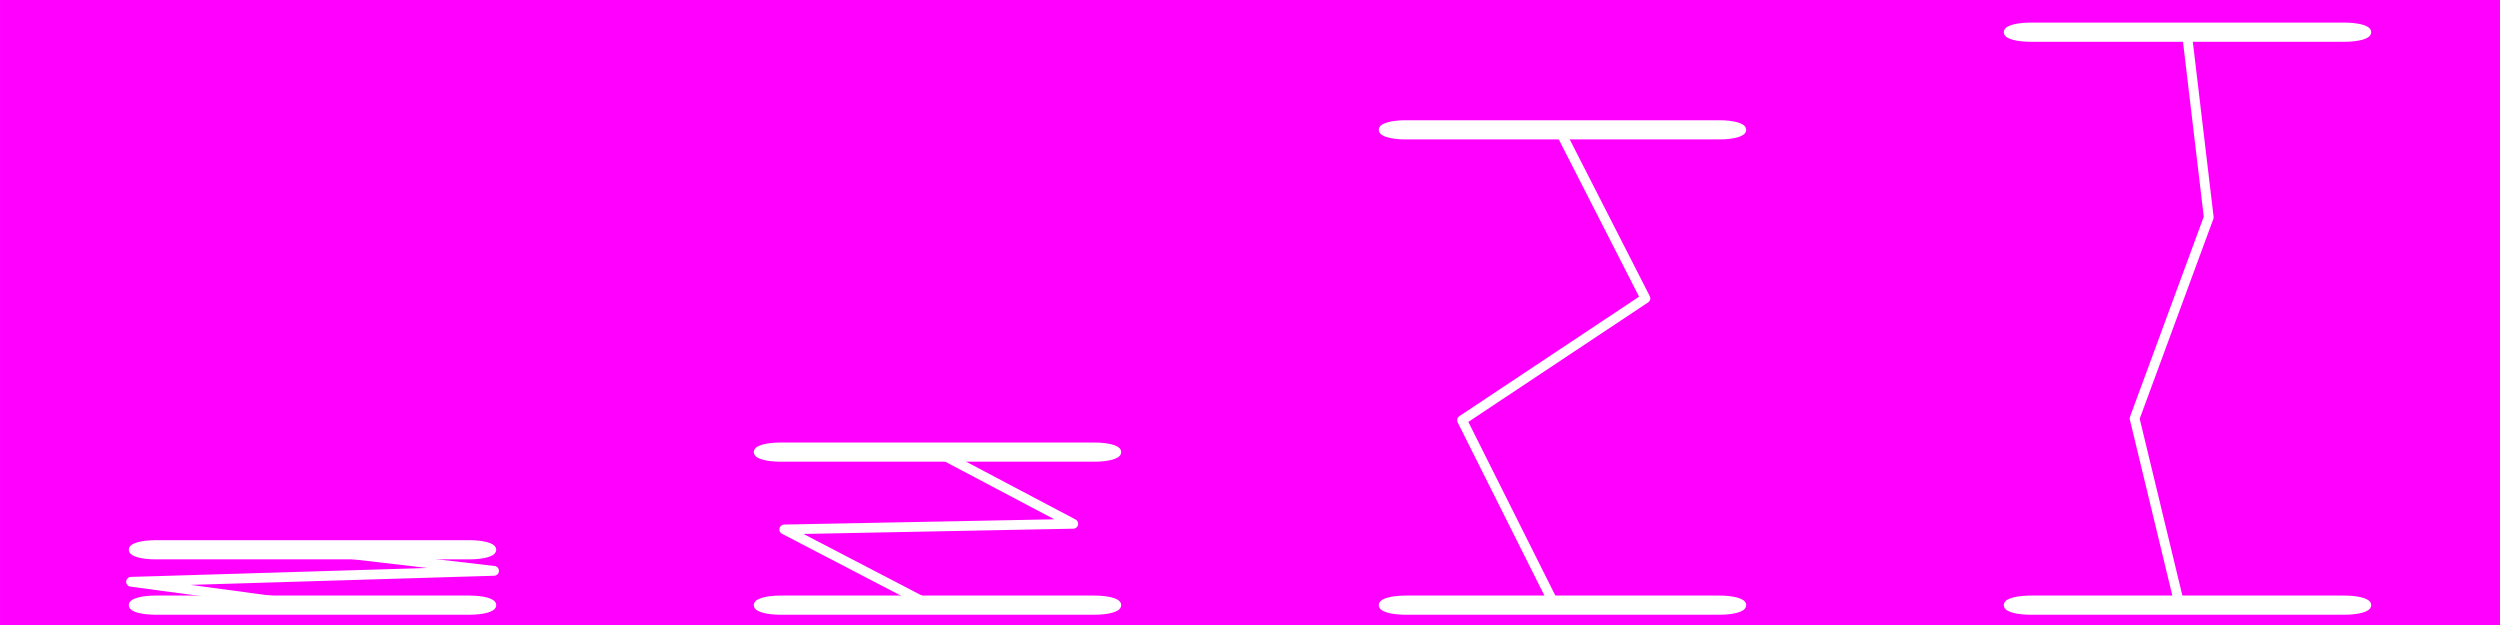
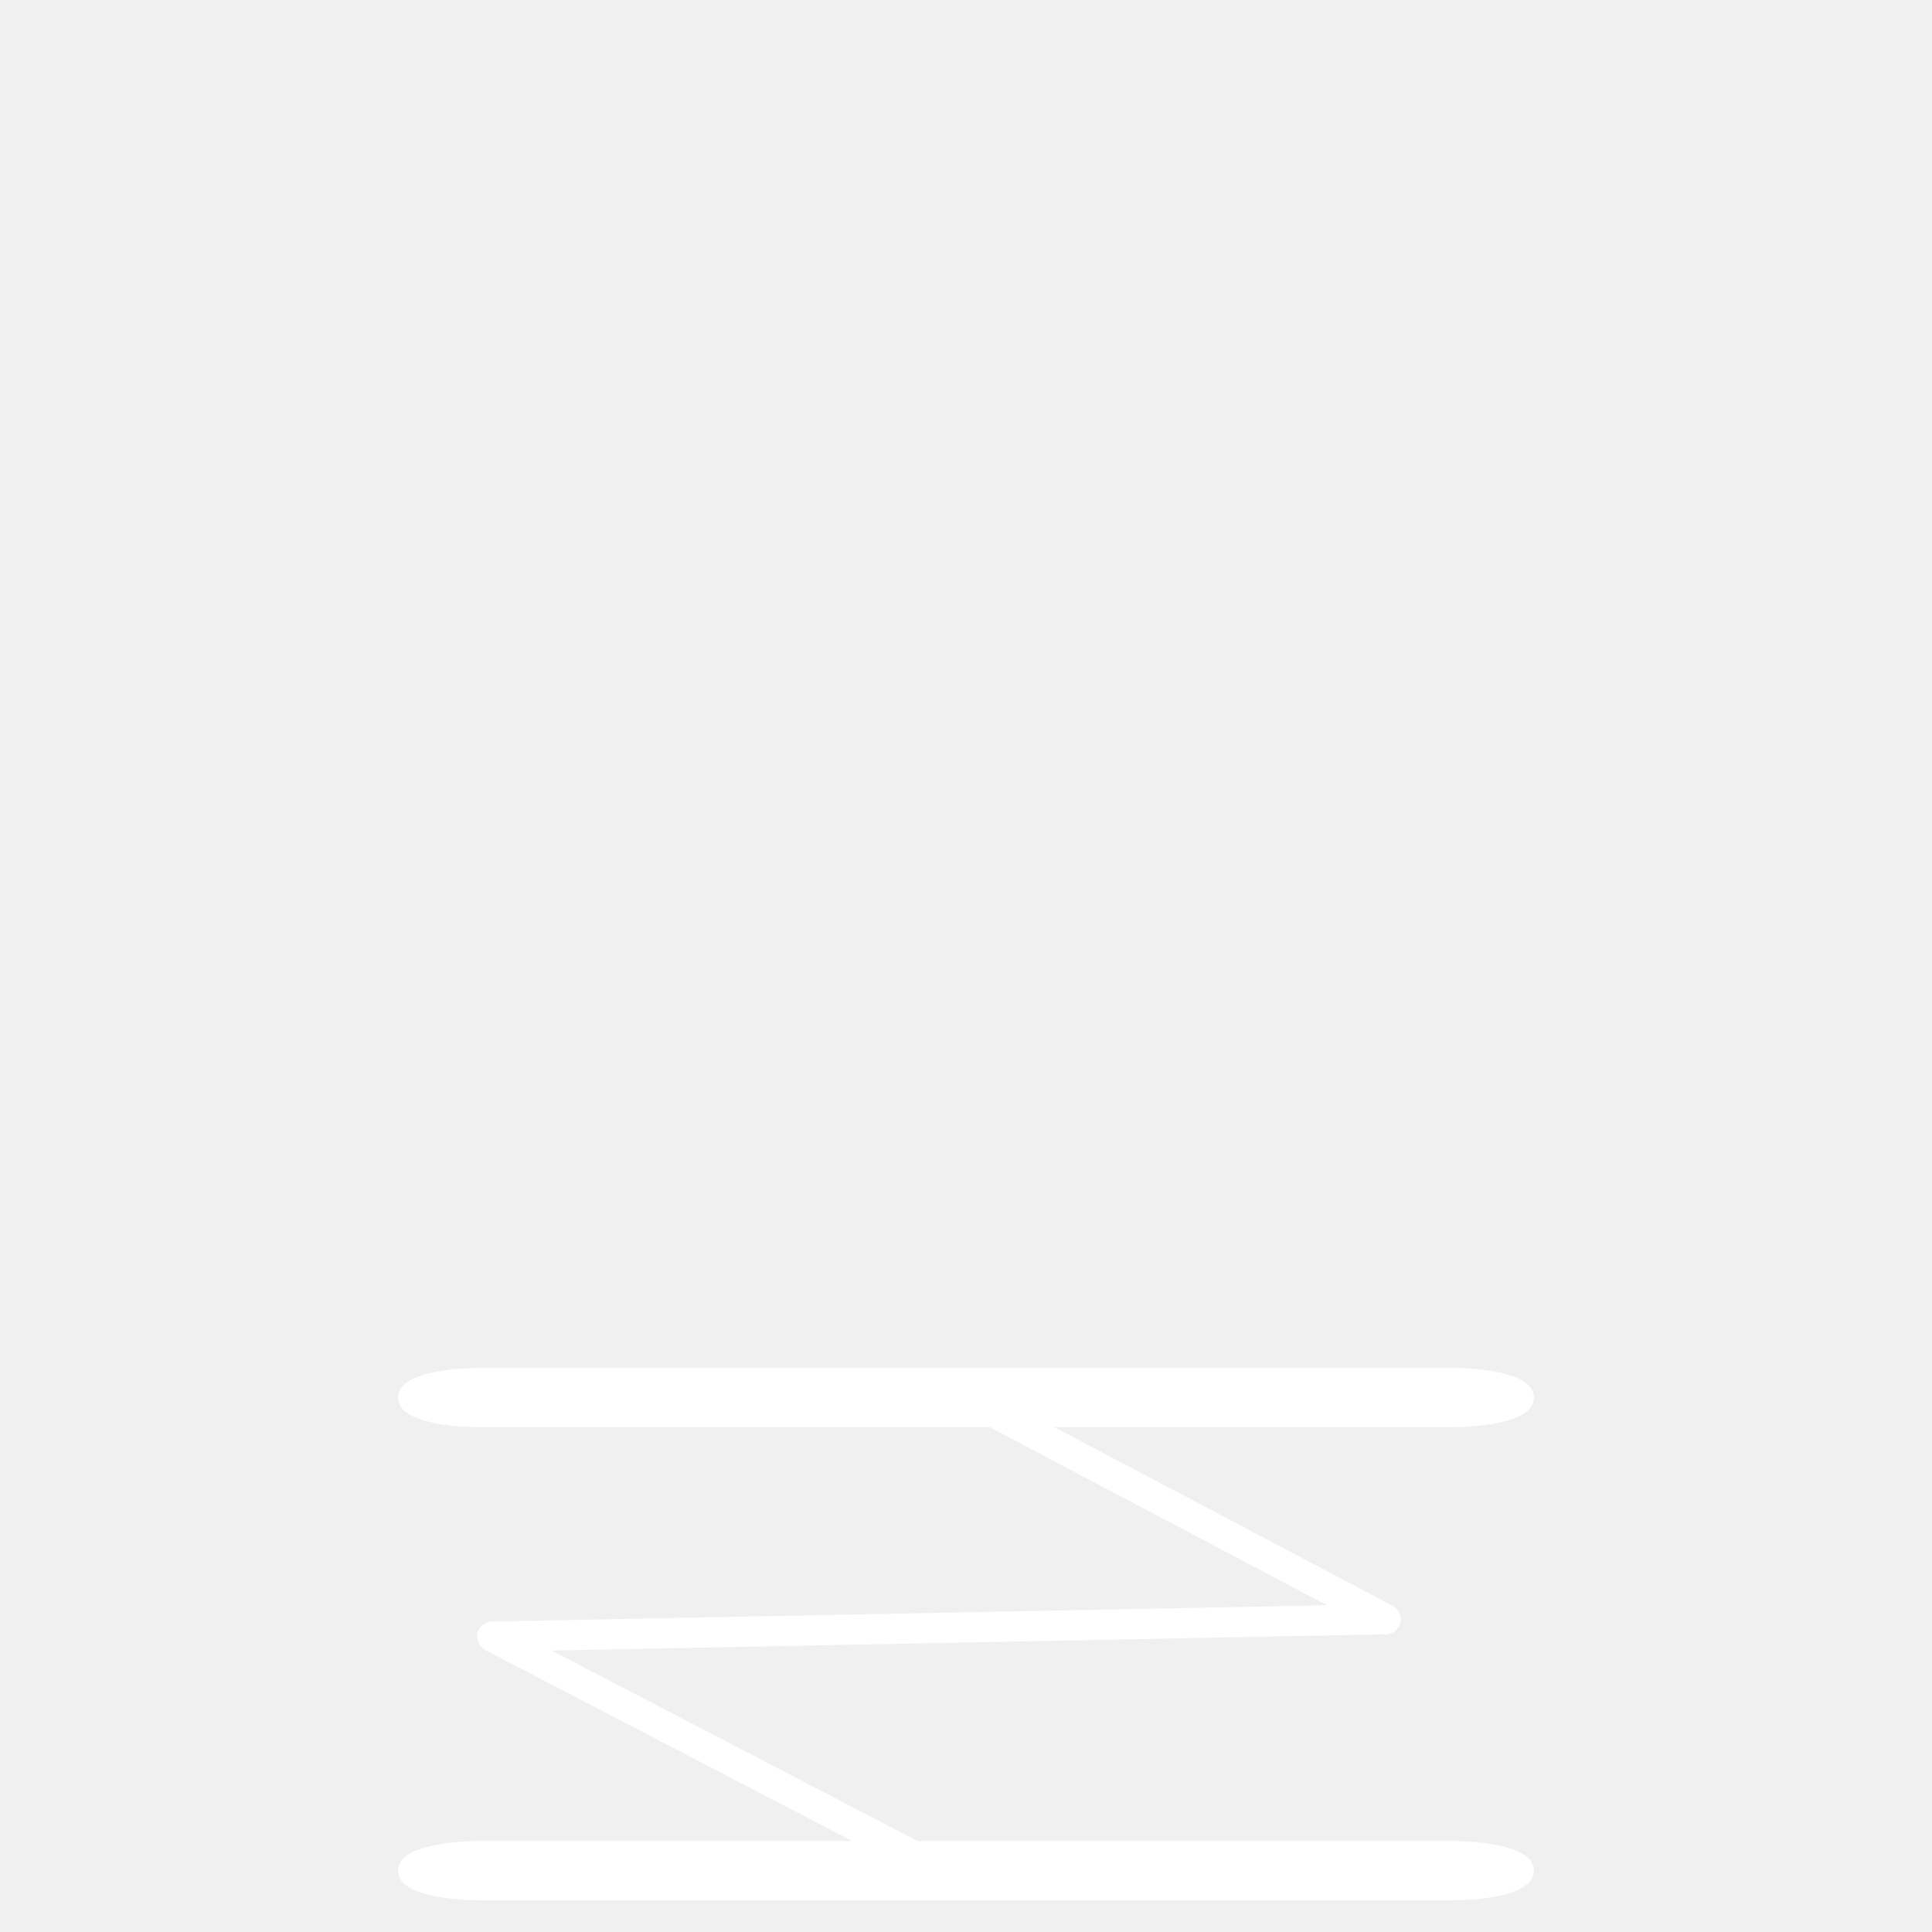
- <svg xmlns="http://www.w3.org/2000/svg" width="512" height="128" viewBox="0 0 135.467 33.867" version="1.1" id="svg1">
+ <svg xmlns="http://www.w3.org/2000/svg" width="128" height="128" viewBox="0 0 33.867 33.867" version="1.1" id="svg1">
  <defs id="defs1" />
-   <g id="layer1" transform="translate(16.93333)">
-     <rect style="fill:#ff00ff;fill-opacity:1;stroke-width:0.325" id="rect1" width="33.867" height="33.867" x="-16.933" y="0" />
-     <path style="fill:none;fill-opacity:1;stroke:#ffffff;stroke-width:0.529;stroke-linecap:round;stroke-linejoin:round;stroke-dasharray:none;stroke-opacity:1" d="m -0.423,32.792 v 0 L -9.833,31.525 9.838,30.934 0.06,29.79" id="path6" />
-     <rect style="fill:#ffffff;fill-opacity:1;stroke:#ffffff;stroke-width:0.378;stroke-dasharray:none;stroke-opacity:1" id="rect6" width="19.534" height="0.661" x="-9.767" y="29.46" rx="1.257" ry="0.642" />
-     <rect style="fill:#ffffff;fill-opacity:1;stroke:#ffffff;stroke-width:0.378;stroke-dasharray:none;stroke-opacity:1" id="rect6-8" width="19.534" height="0.661" x="-9.767" y="32.461" rx="1.257" ry="0.642" />
-     <rect style="fill:#ff00ff;fill-opacity:1;stroke-width:0.325" id="rect1-6" width="33.867" height="33.867" x="16.933" y="0" />
+   <g id="layer1" transform="translate(-16.93333)">
    <path style="fill:none;fill-opacity:1;stroke:#ffffff;stroke-width:0.529;stroke-linecap:round;stroke-linejoin:round;stroke-dasharray:none;stroke-opacity:1" d="m 33.444,32.792 v 0 l -7.883,-4.103 15.663,-0.305 -7.356,-3.885" id="path6-3" />
    <rect style="fill:#ffffff;fill-opacity:1;stroke:#ffffff;stroke-width:0.378;stroke-dasharray:none;stroke-opacity:1" id="rect6-85" width="19.534" height="0.661" x="24.099" y="24.168" rx="1.257" ry="0.642" />
    <rect style="fill:#ffffff;fill-opacity:1;stroke:#ffffff;stroke-width:0.378;stroke-dasharray:none;stroke-opacity:1" id="rect6-8-6" width="19.534" height="0.661" x="24.099" y="32.461" rx="1.257" ry="0.642" />
-     <rect style="fill:#ff00ff;fill-opacity:1;stroke-width:0.325" id="rect1-6-8" width="33.867" height="33.867" x="50.8" y="0" />
-     <path style="fill:none;fill-opacity:1;stroke:#ffffff;stroke-width:0.529;stroke-linecap:round;stroke-linejoin:round;stroke-dasharray:none;stroke-opacity:1" d="m 67.31,32.792 v 0 l -5.02,-10.021 9.936,-6.605 -4.493,-8.799" id="path6-3-4" />
-     <rect style="fill:#ffffff;fill-opacity:1;stroke:#ffffff;stroke-width:0.378;stroke-dasharray:none;stroke-opacity:1" id="rect6-85-8" width="19.534" height="0.661" x="57.966" y="6.705" rx="1.257" ry="0.642" />
-     <rect style="fill:#ffffff;fill-opacity:1;stroke:#ffffff;stroke-width:0.378;stroke-dasharray:none;stroke-opacity:1" id="rect6-8-6-1" width="19.534" height="0.661" x="57.966" y="32.461" rx="1.257" ry="0.642" />
-     <rect style="fill:#ff00ff;fill-opacity:1;stroke-width:0.325" id="rect1-6-8-4" width="33.867" height="33.867" x="84.667" y="1.7763568e-15" />
-     <path style="fill:none;fill-opacity:1;stroke:#ffffff;stroke-width:0.529;stroke-linecap:round;stroke-linejoin:round;stroke-dasharray:none;stroke-opacity:1" d="m 101.177,32.792 v 0 L 98.734,22.675 102.752,11.775 101.6,2.075" id="path6-3-4-4" />
-     <rect style="fill:#ffffff;fill-opacity:1;stroke:#ffffff;stroke-width:0.378;stroke-dasharray:none;stroke-opacity:1" id="rect6-85-8-4" width="19.534" height="0.661" x="91.833" y="1.414" rx="1.257" ry="0.642" />
-     <rect style="fill:#ffffff;fill-opacity:1;stroke:#ffffff;stroke-width:0.378;stroke-dasharray:none;stroke-opacity:1" id="rect6-8-6-1-7" width="19.534" height="0.661" x="91.833" y="32.461" rx="1.257" ry="0.642" />
  </g>
</svg>
